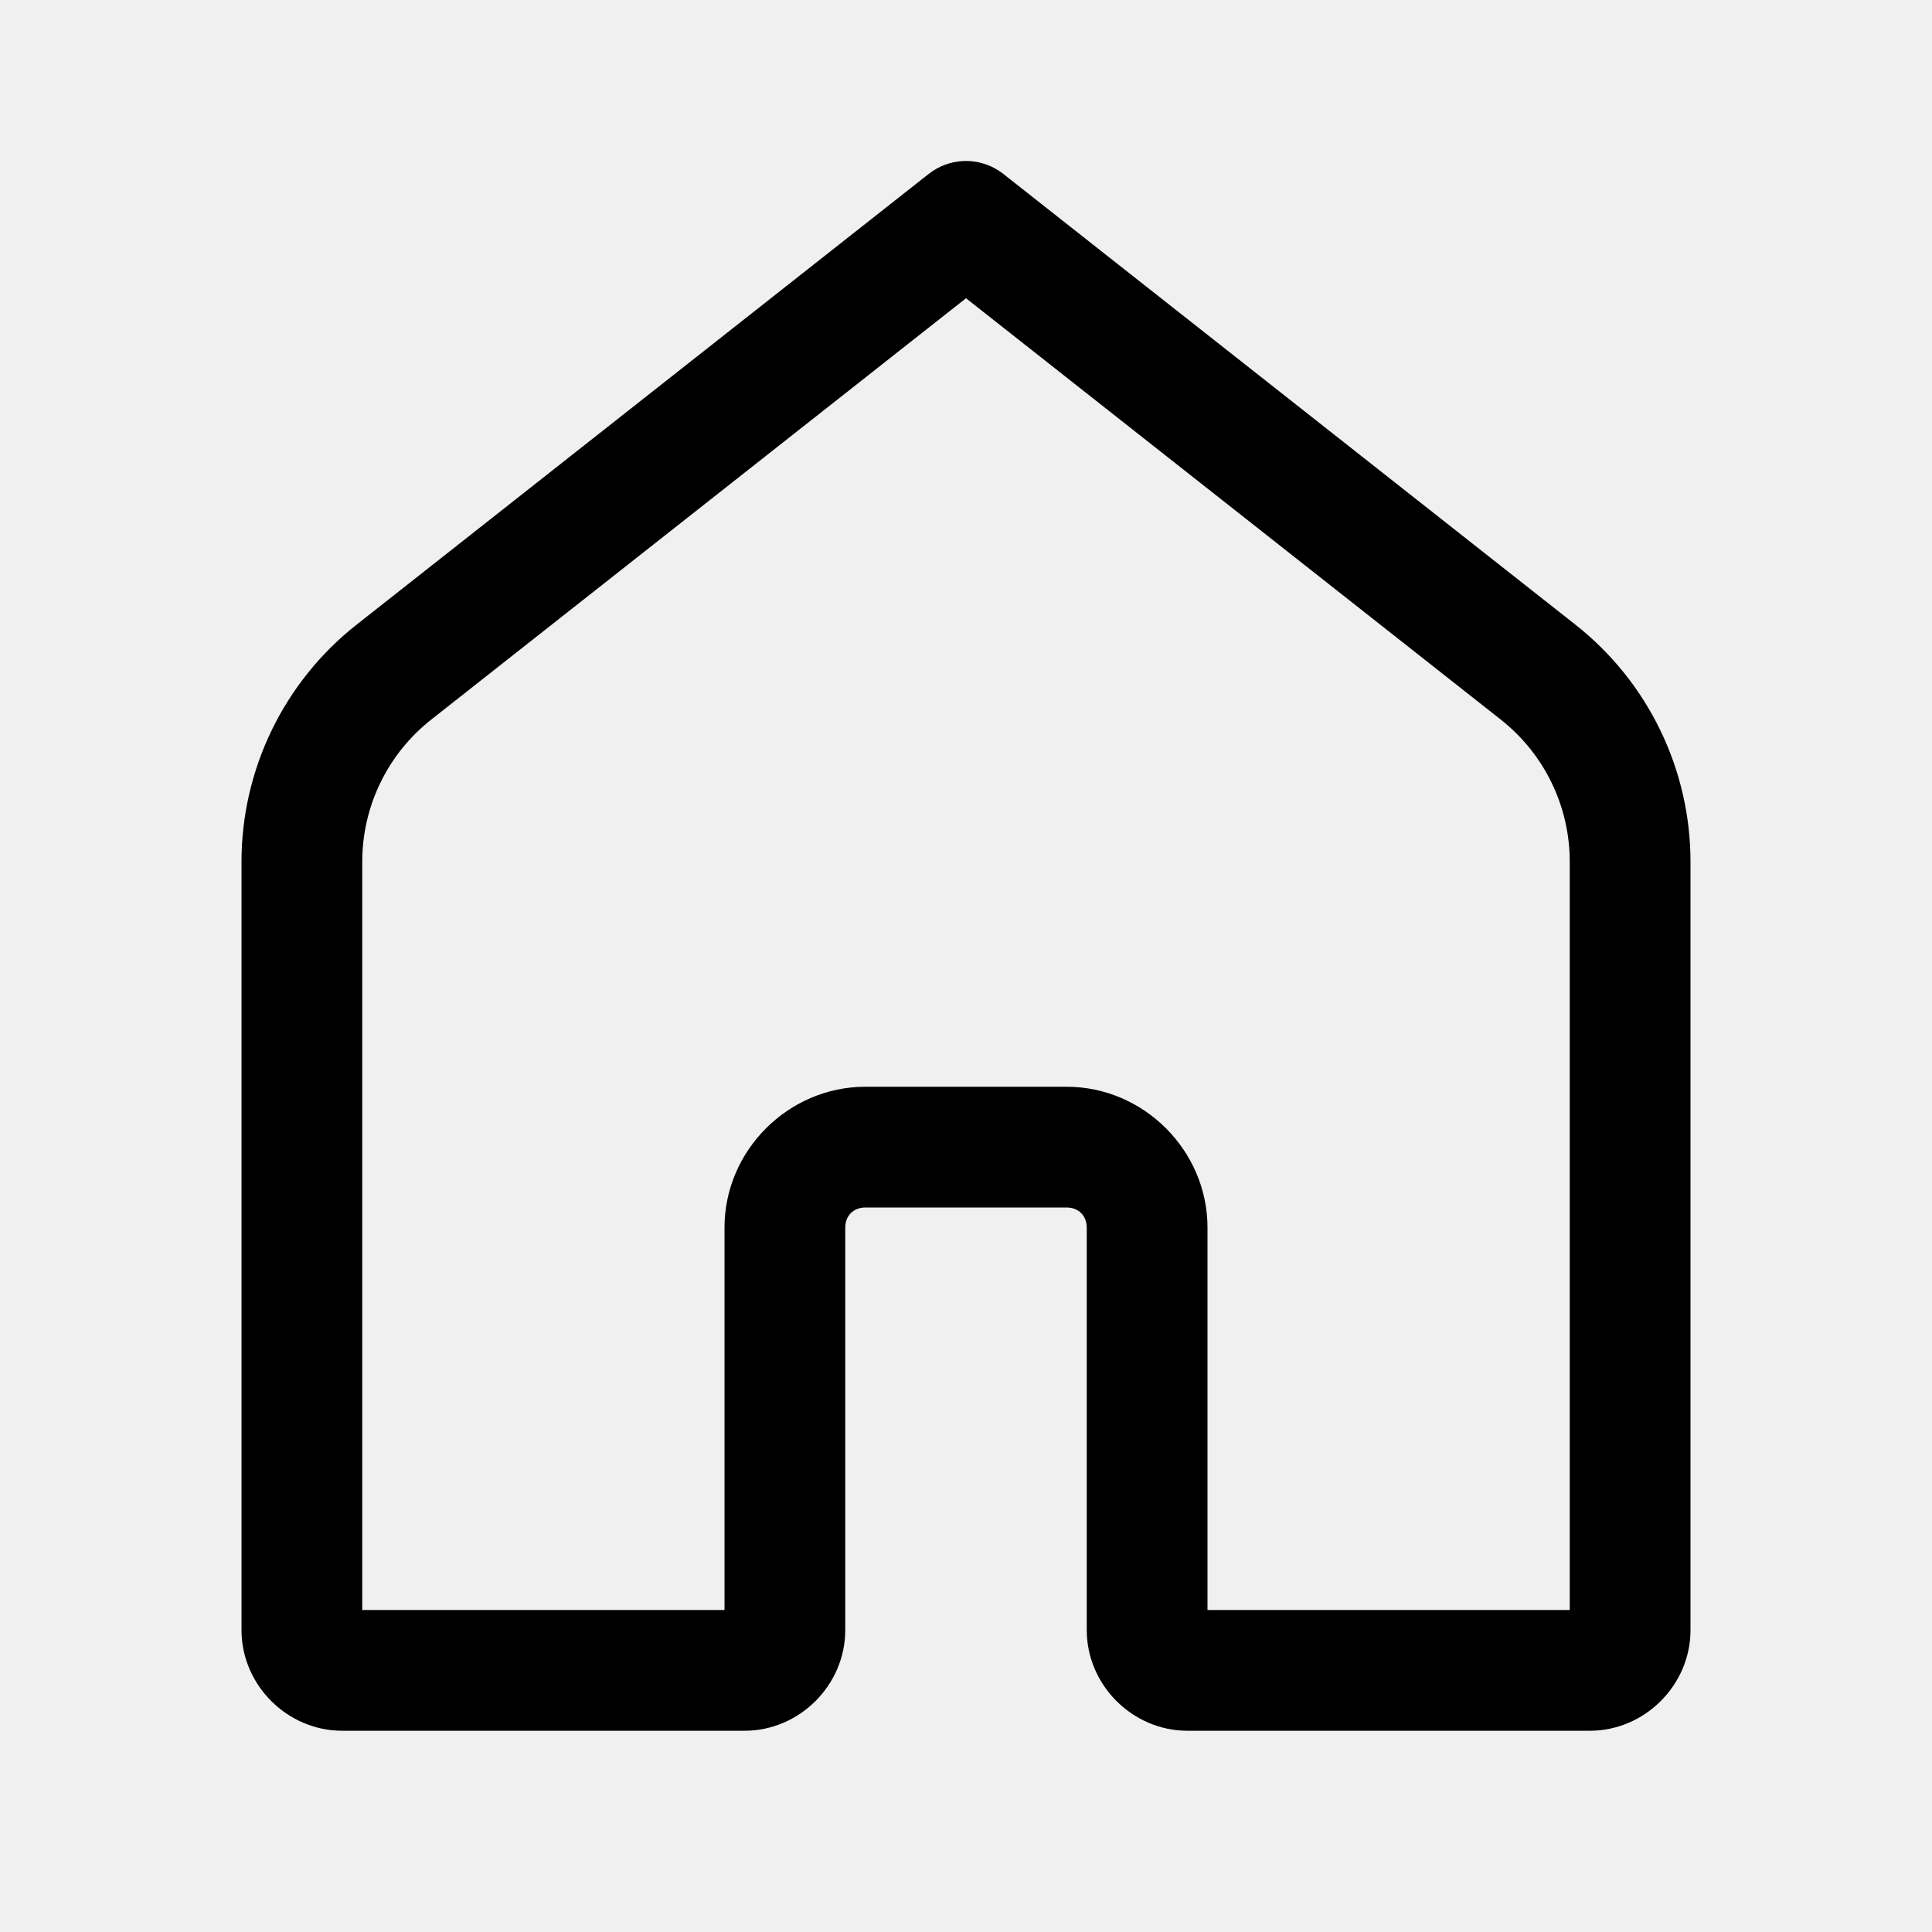
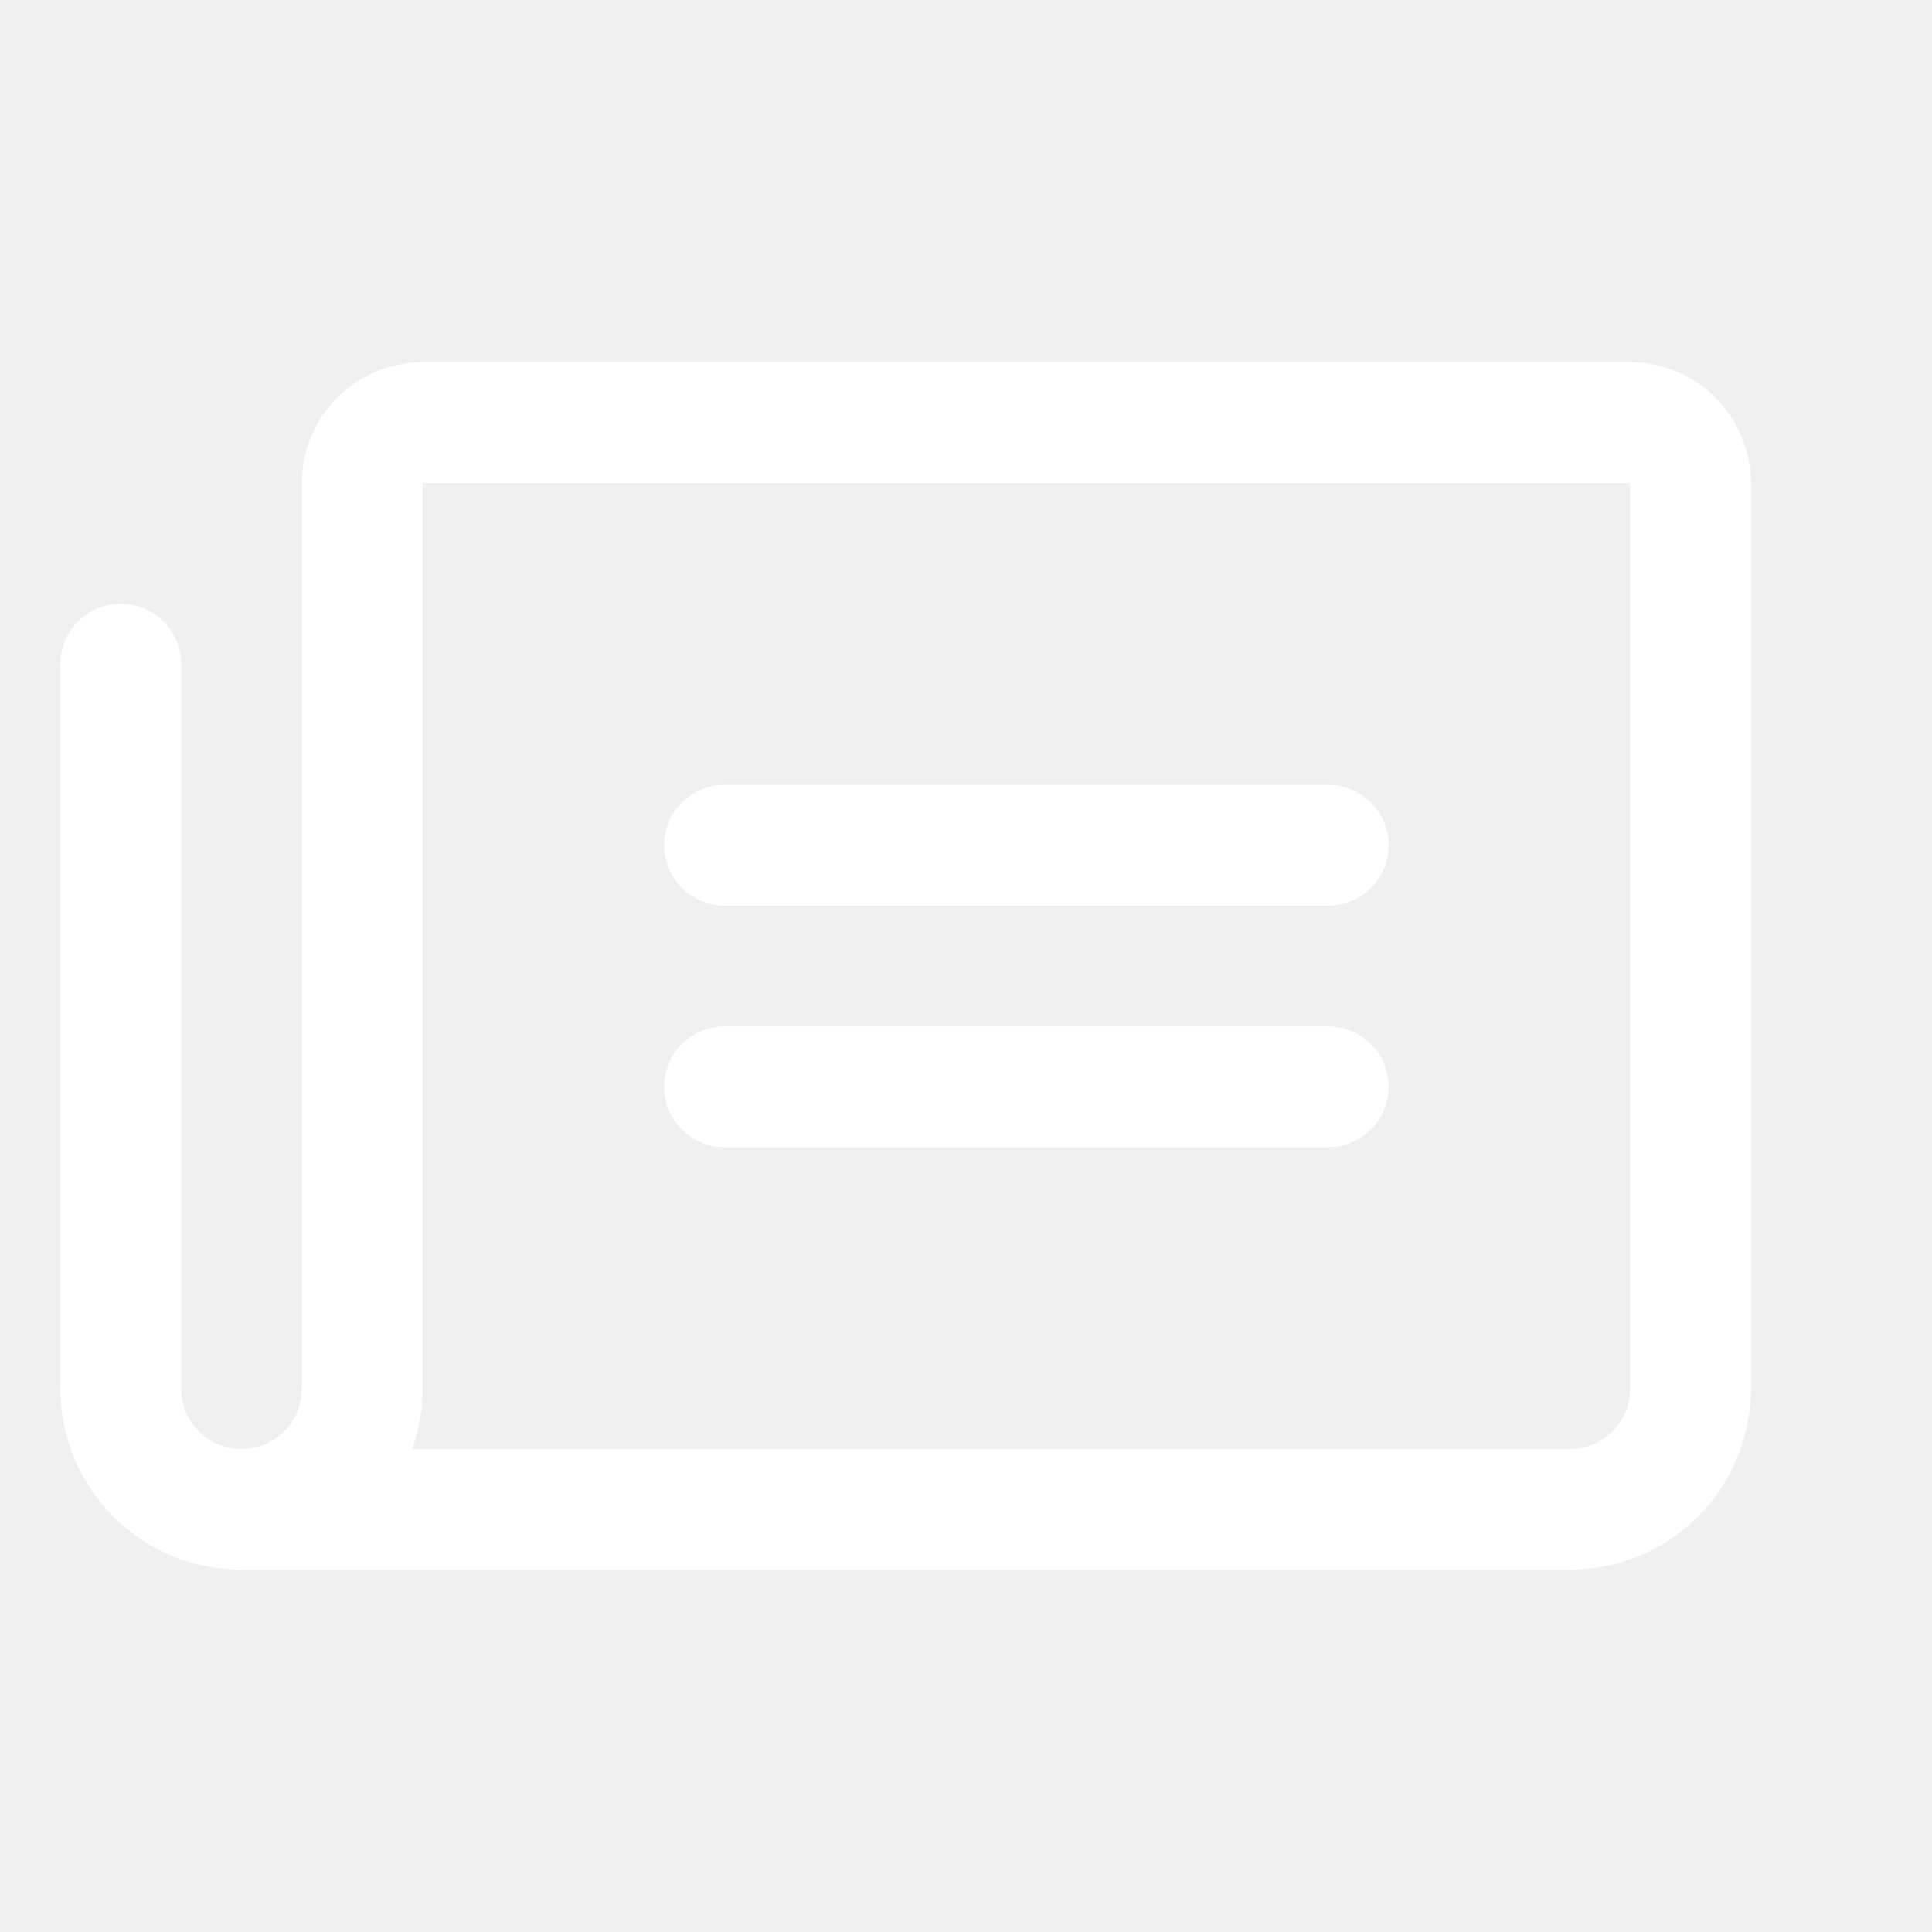
- <svg xmlns="http://www.w3.org/2000/svg" viewBox="0 0 48 48" width="24px" height="24px">
-   <path d="M 23.951 4 A 1.5 1.5 0 0 0 23.072 4.322 L 8.859 15.52 C 7.055 16.941 6 19.114 6 21.41 L 6 40.5 C 6 41.864 7.136 43 8.5 43 L 18.5 43 C 19.864 43 21 41.864 21 40.5 L 21 30.5 C 21 30.205 21.205 30 21.5 30 L 26.5 30 C 26.795 30 27 30.205 27 30.5 L 27 40.5 C 27 41.864 28.136 43 29.5 43 L 39.5 43 C 40.864 43 42 41.864 42 40.5 L 42 21.41 C 42 19.114 40.945 16.941 39.141 15.52 L 24.928 4.322 A 1.5 1.5 0 0 0 23.951 4 z M 24 7.41 L 37.285 17.877 C 38.369 18.731 39 20.031 39 21.41 L 39 40 L 30 40 L 30 30.5 C 30 28.585 28.415 27 26.5 27 L 21.5 27 C 19.585 27 18 28.585 18 30.5 L 18 40 L 9 40 L 9 21.41 C 9 20.031 9.631 18.731 10.715 17.877 L 24 7.41 z" />
+ <svg xmlns="http://www.w3.org/2000/svg" width="24" height="24" viewBox="0 0 24 24" fill="none">
+   <path d="M9 10.5H16.5" stroke="#FFFFFF" stroke-width="1.5" stroke-linecap="round" stroke-linejoin="round" />
+   <path d="M9 13.5H16.5" stroke="#FFFFFF" stroke-width="1.5" stroke-linecap="round" stroke-linejoin="round" />
+   <path d="M3 18.75C3.398 18.75 3.779 18.592 4.061 18.311C4.342 18.029 4.5 17.648 4.5 17.25V6C4.5 5.801 4.579 5.61 4.72 5.47C4.86 5.329 5.051 5.25 5.25 5.25H20.25C20.449 5.25 20.64 5.329 20.78 5.47C20.921 5.61 21 5.801 21 6V17.25C21 17.648 20.842 18.029 20.561 18.311C20.279 18.592 19.898 18.75 19.5 18.75H3Z" stroke="#FFFFFF" stroke-width="1.5" stroke-linecap="round" stroke-linejoin="round" />
+   <path d="M3 18.75C2.602 18.75 2.221 18.592 1.939 18.311C1.658 18.029 1.5 17.648 1.5 17.25V8.25" stroke="#FFFFFF" stroke-width="1.5" stroke-linecap="round" stroke-linejoin="round" />
</svg>
